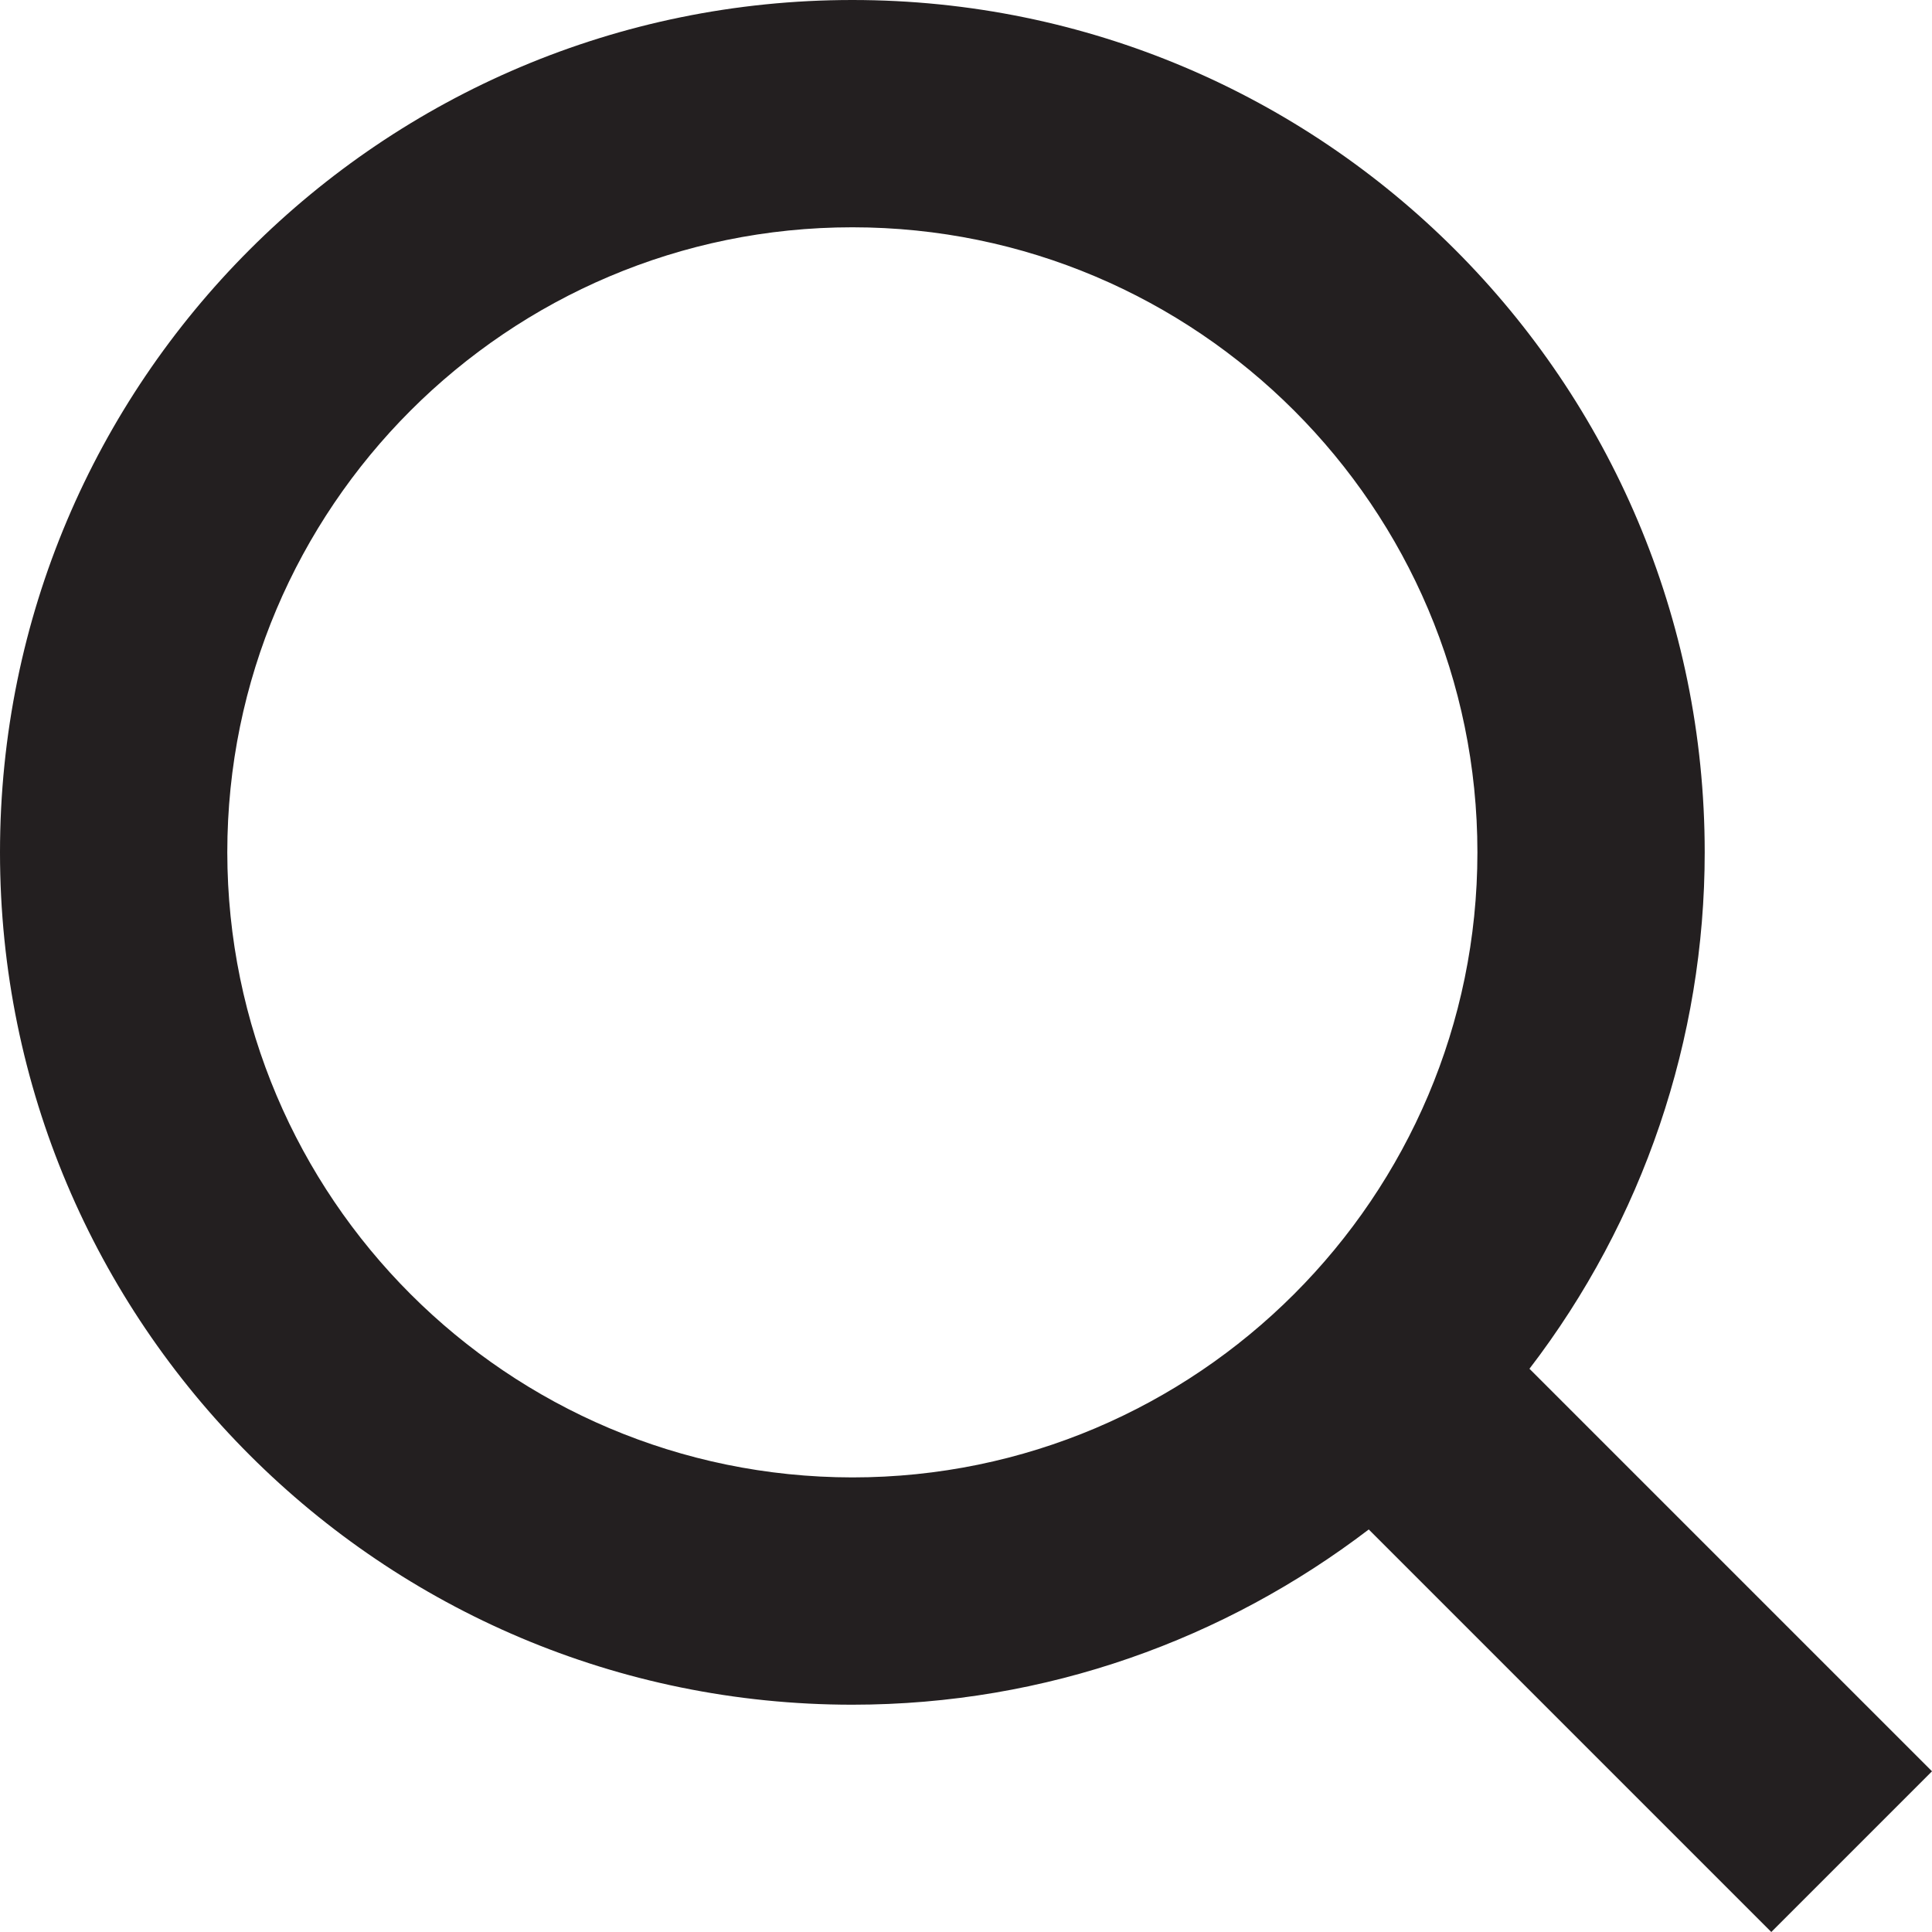
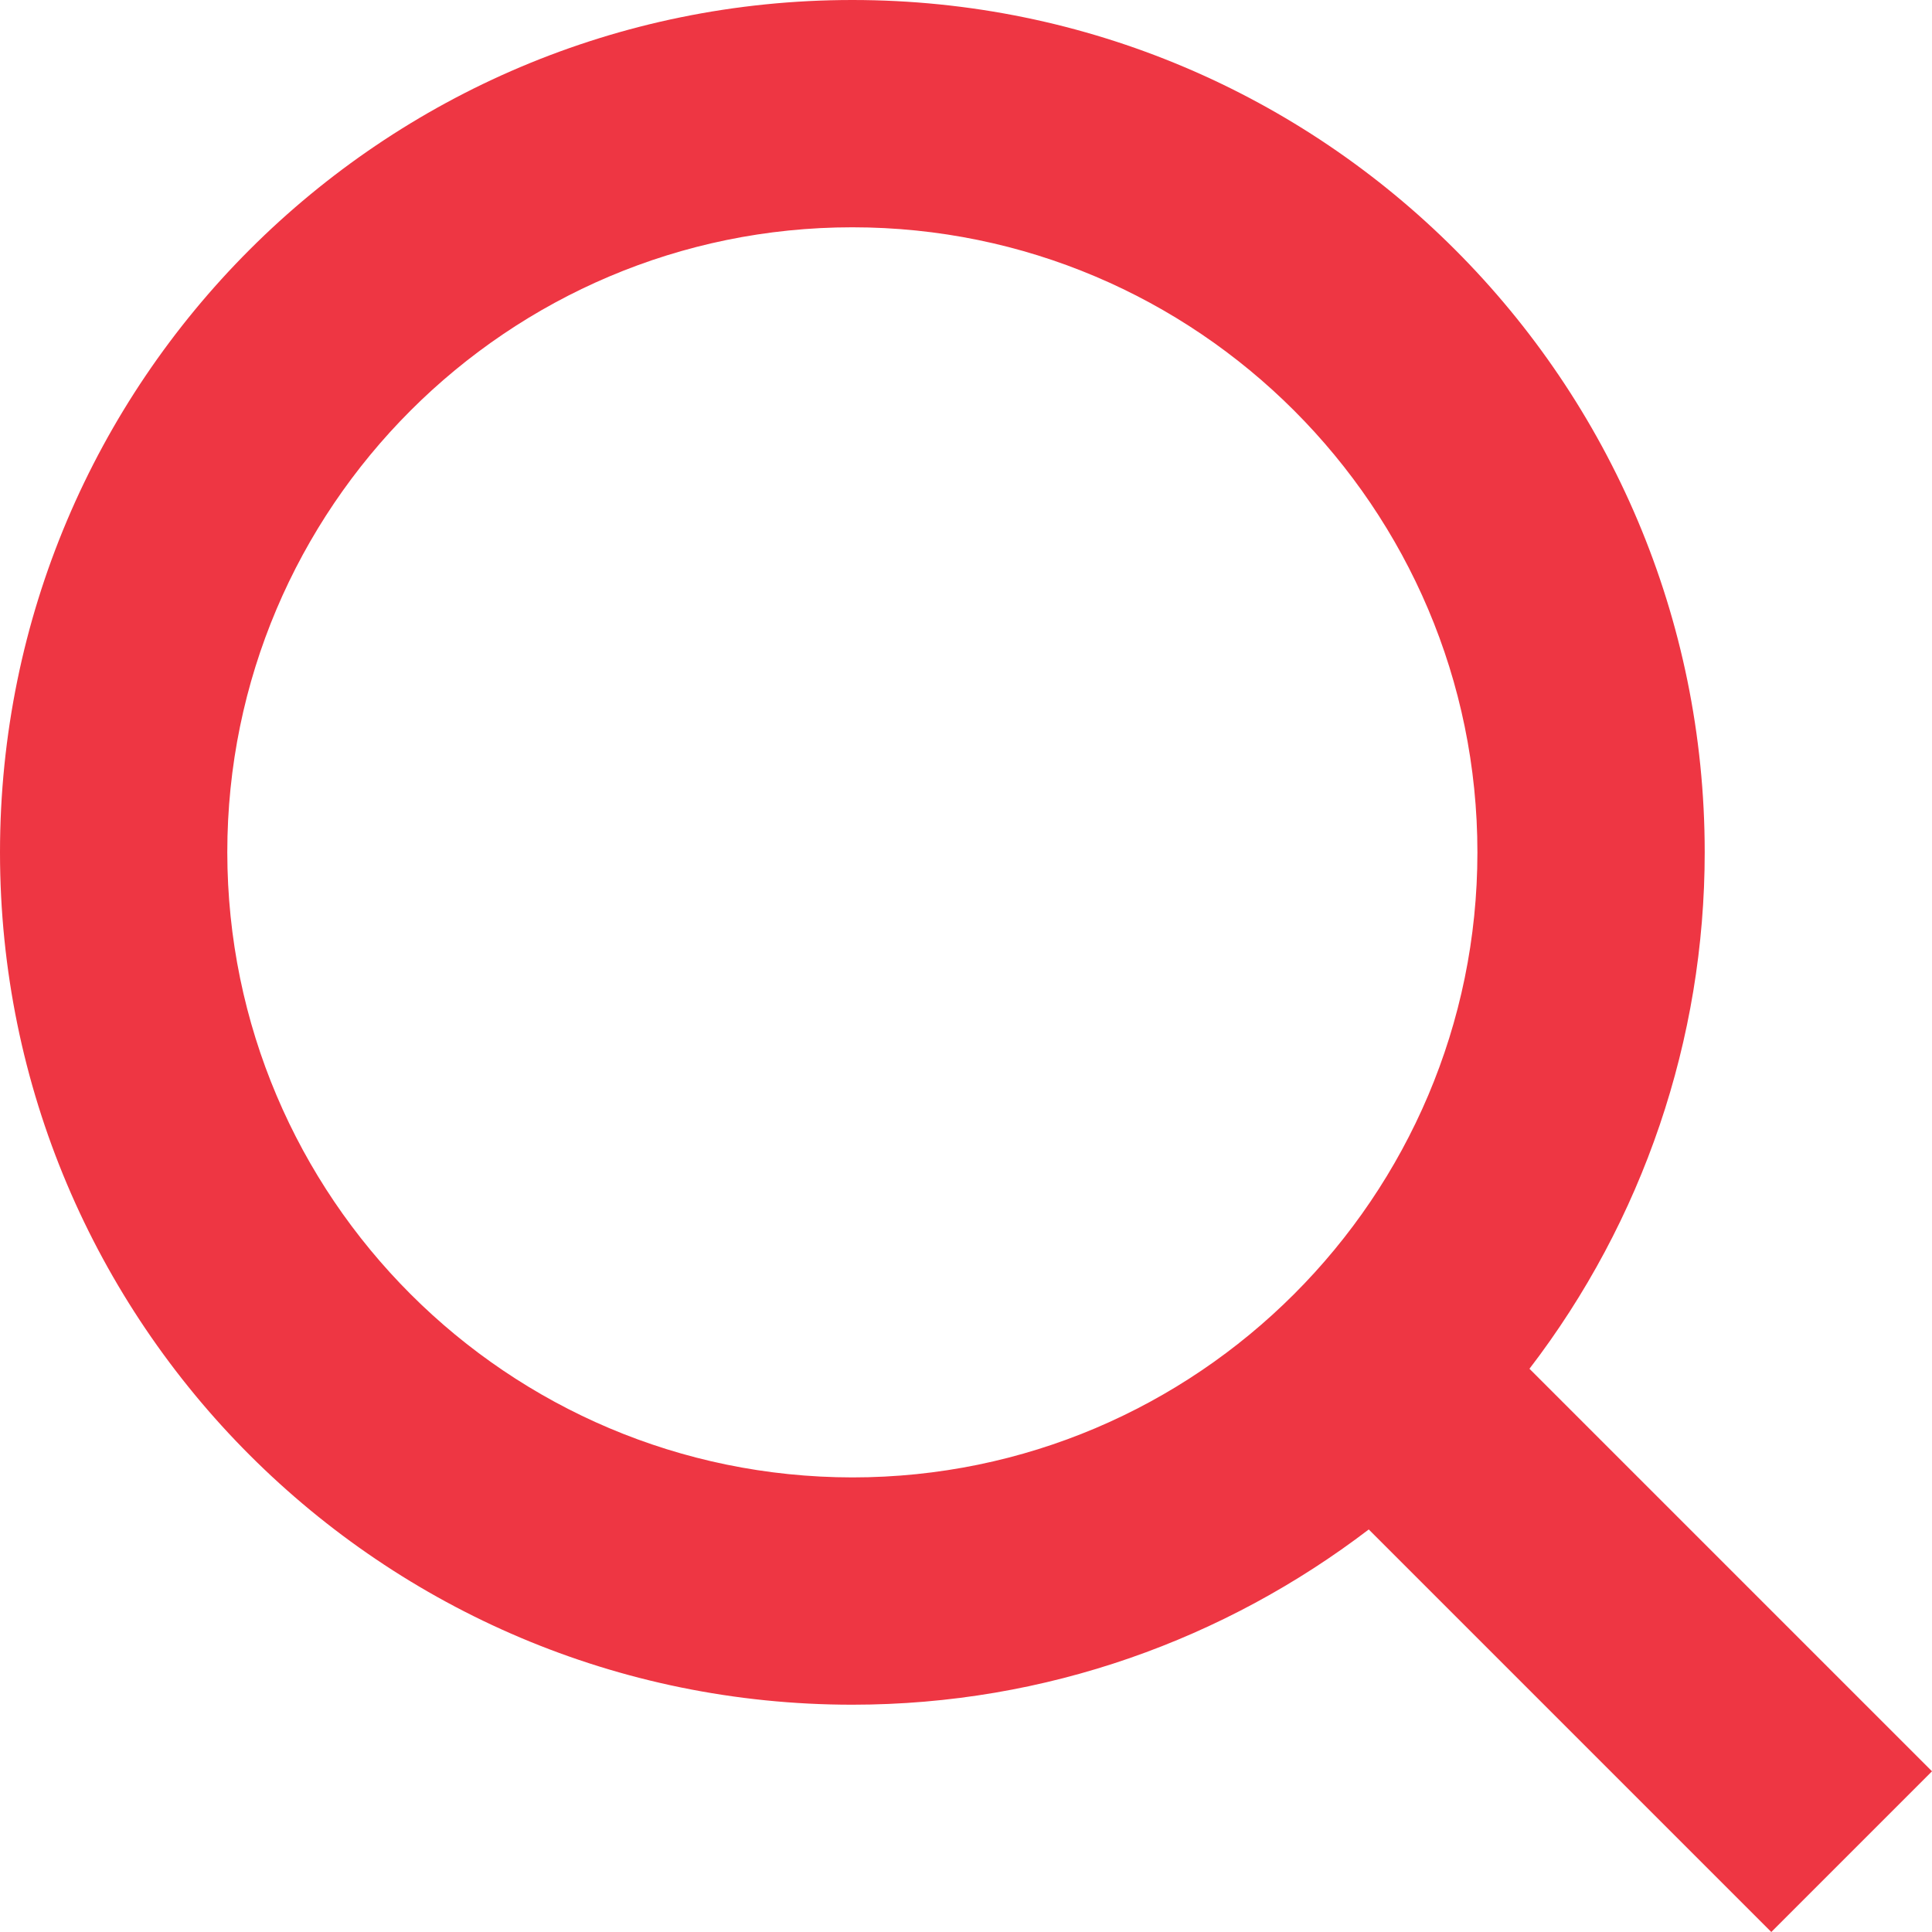
<svg xmlns="http://www.w3.org/2000/svg" width="17" height="17" viewBox="0 0 17 17">
-   <path fill="#231F20" d="M17 15.586l-3.542-3.542A7.465 7.465 0 0 0 15 7.5 7.5 7.5 0 1 0 7.5 15c1.71 0 3.282-.579 4.544-1.542L15.586 17 17 15.586zM2 7.5C2 4.467 4.467 2 7.5 2 10.532 2 13 4.467 13 7.5c0 3.032-2.468 5.5-5.5 5.5A5.506 5.506 0 0 1 2 7.5z" />
+   <path fill="#ee3643" d="M17 15.586l-3.542-3.542A7.465 7.465 0 0 0 15 7.5 7.5 7.5 0 1 0 7.5 15c1.71 0 3.282-.579 4.544-1.542L15.586 17 17 15.586zM2 7.5C2 4.467 4.467 2 7.5 2 10.532 2 13 4.467 13 7.5c0 3.032-2.468 5.5-5.5 5.5A5.506 5.506 0 0 1 2 7.5z" />
</svg>
